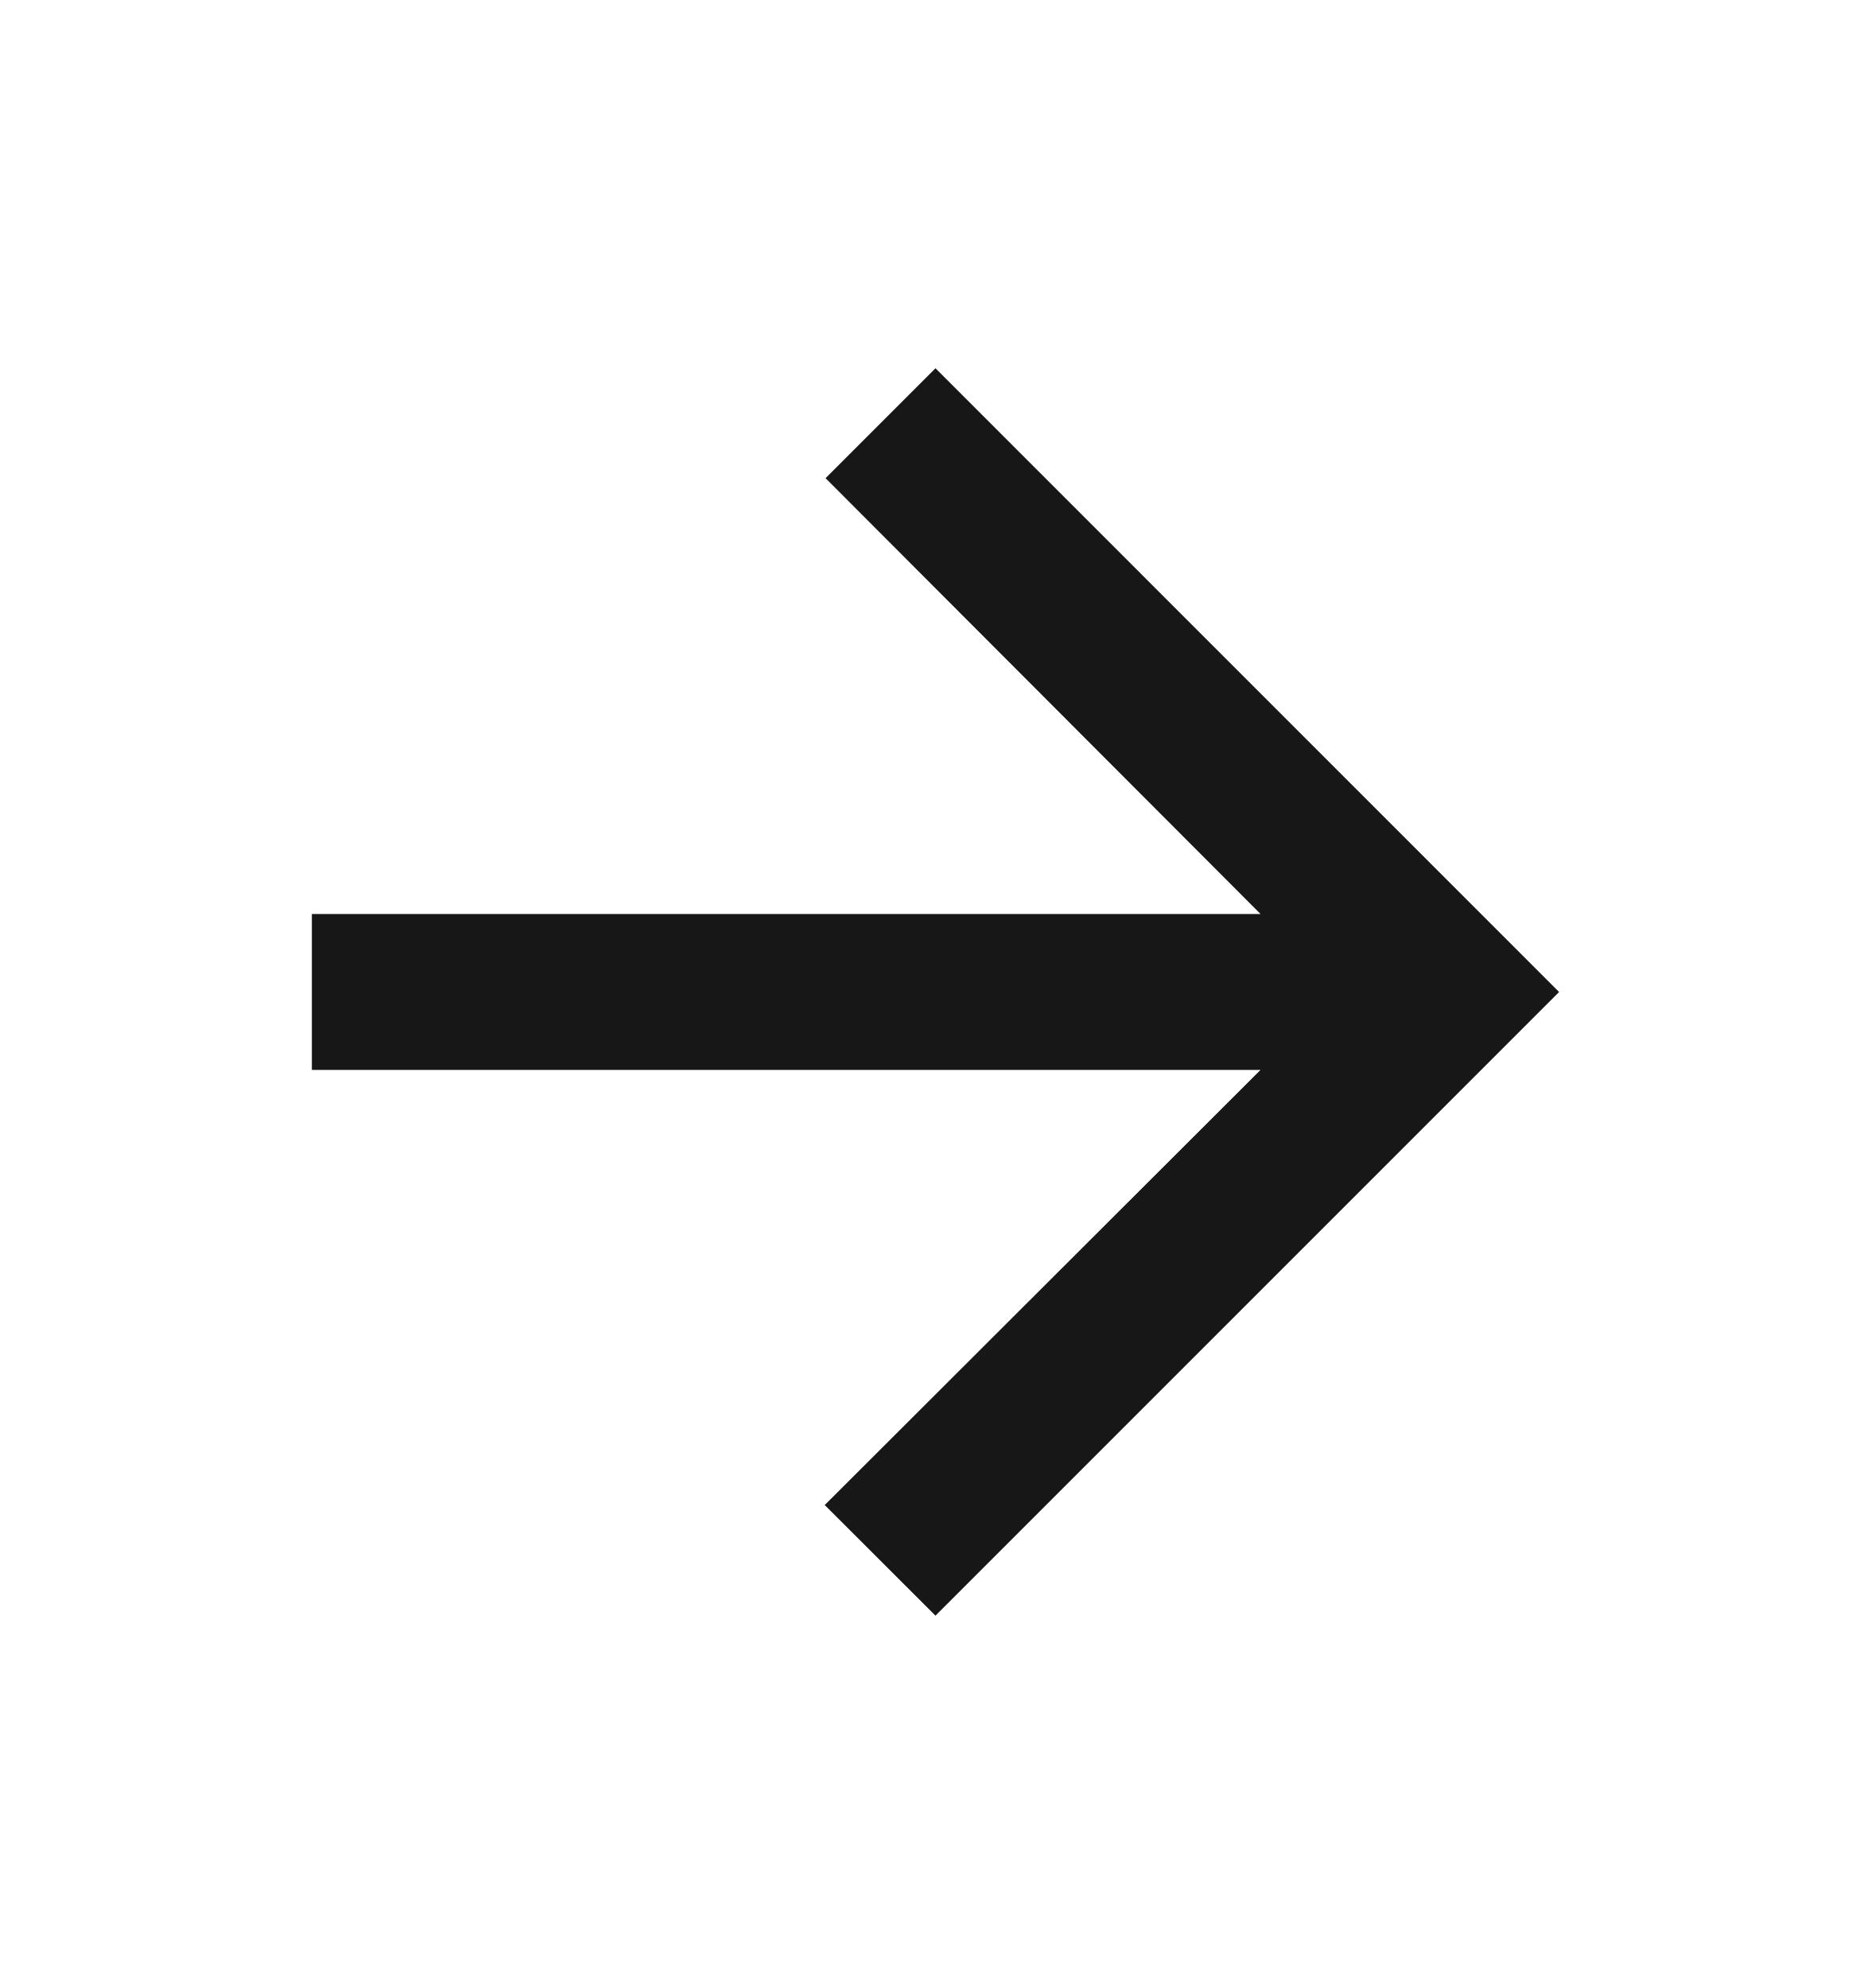
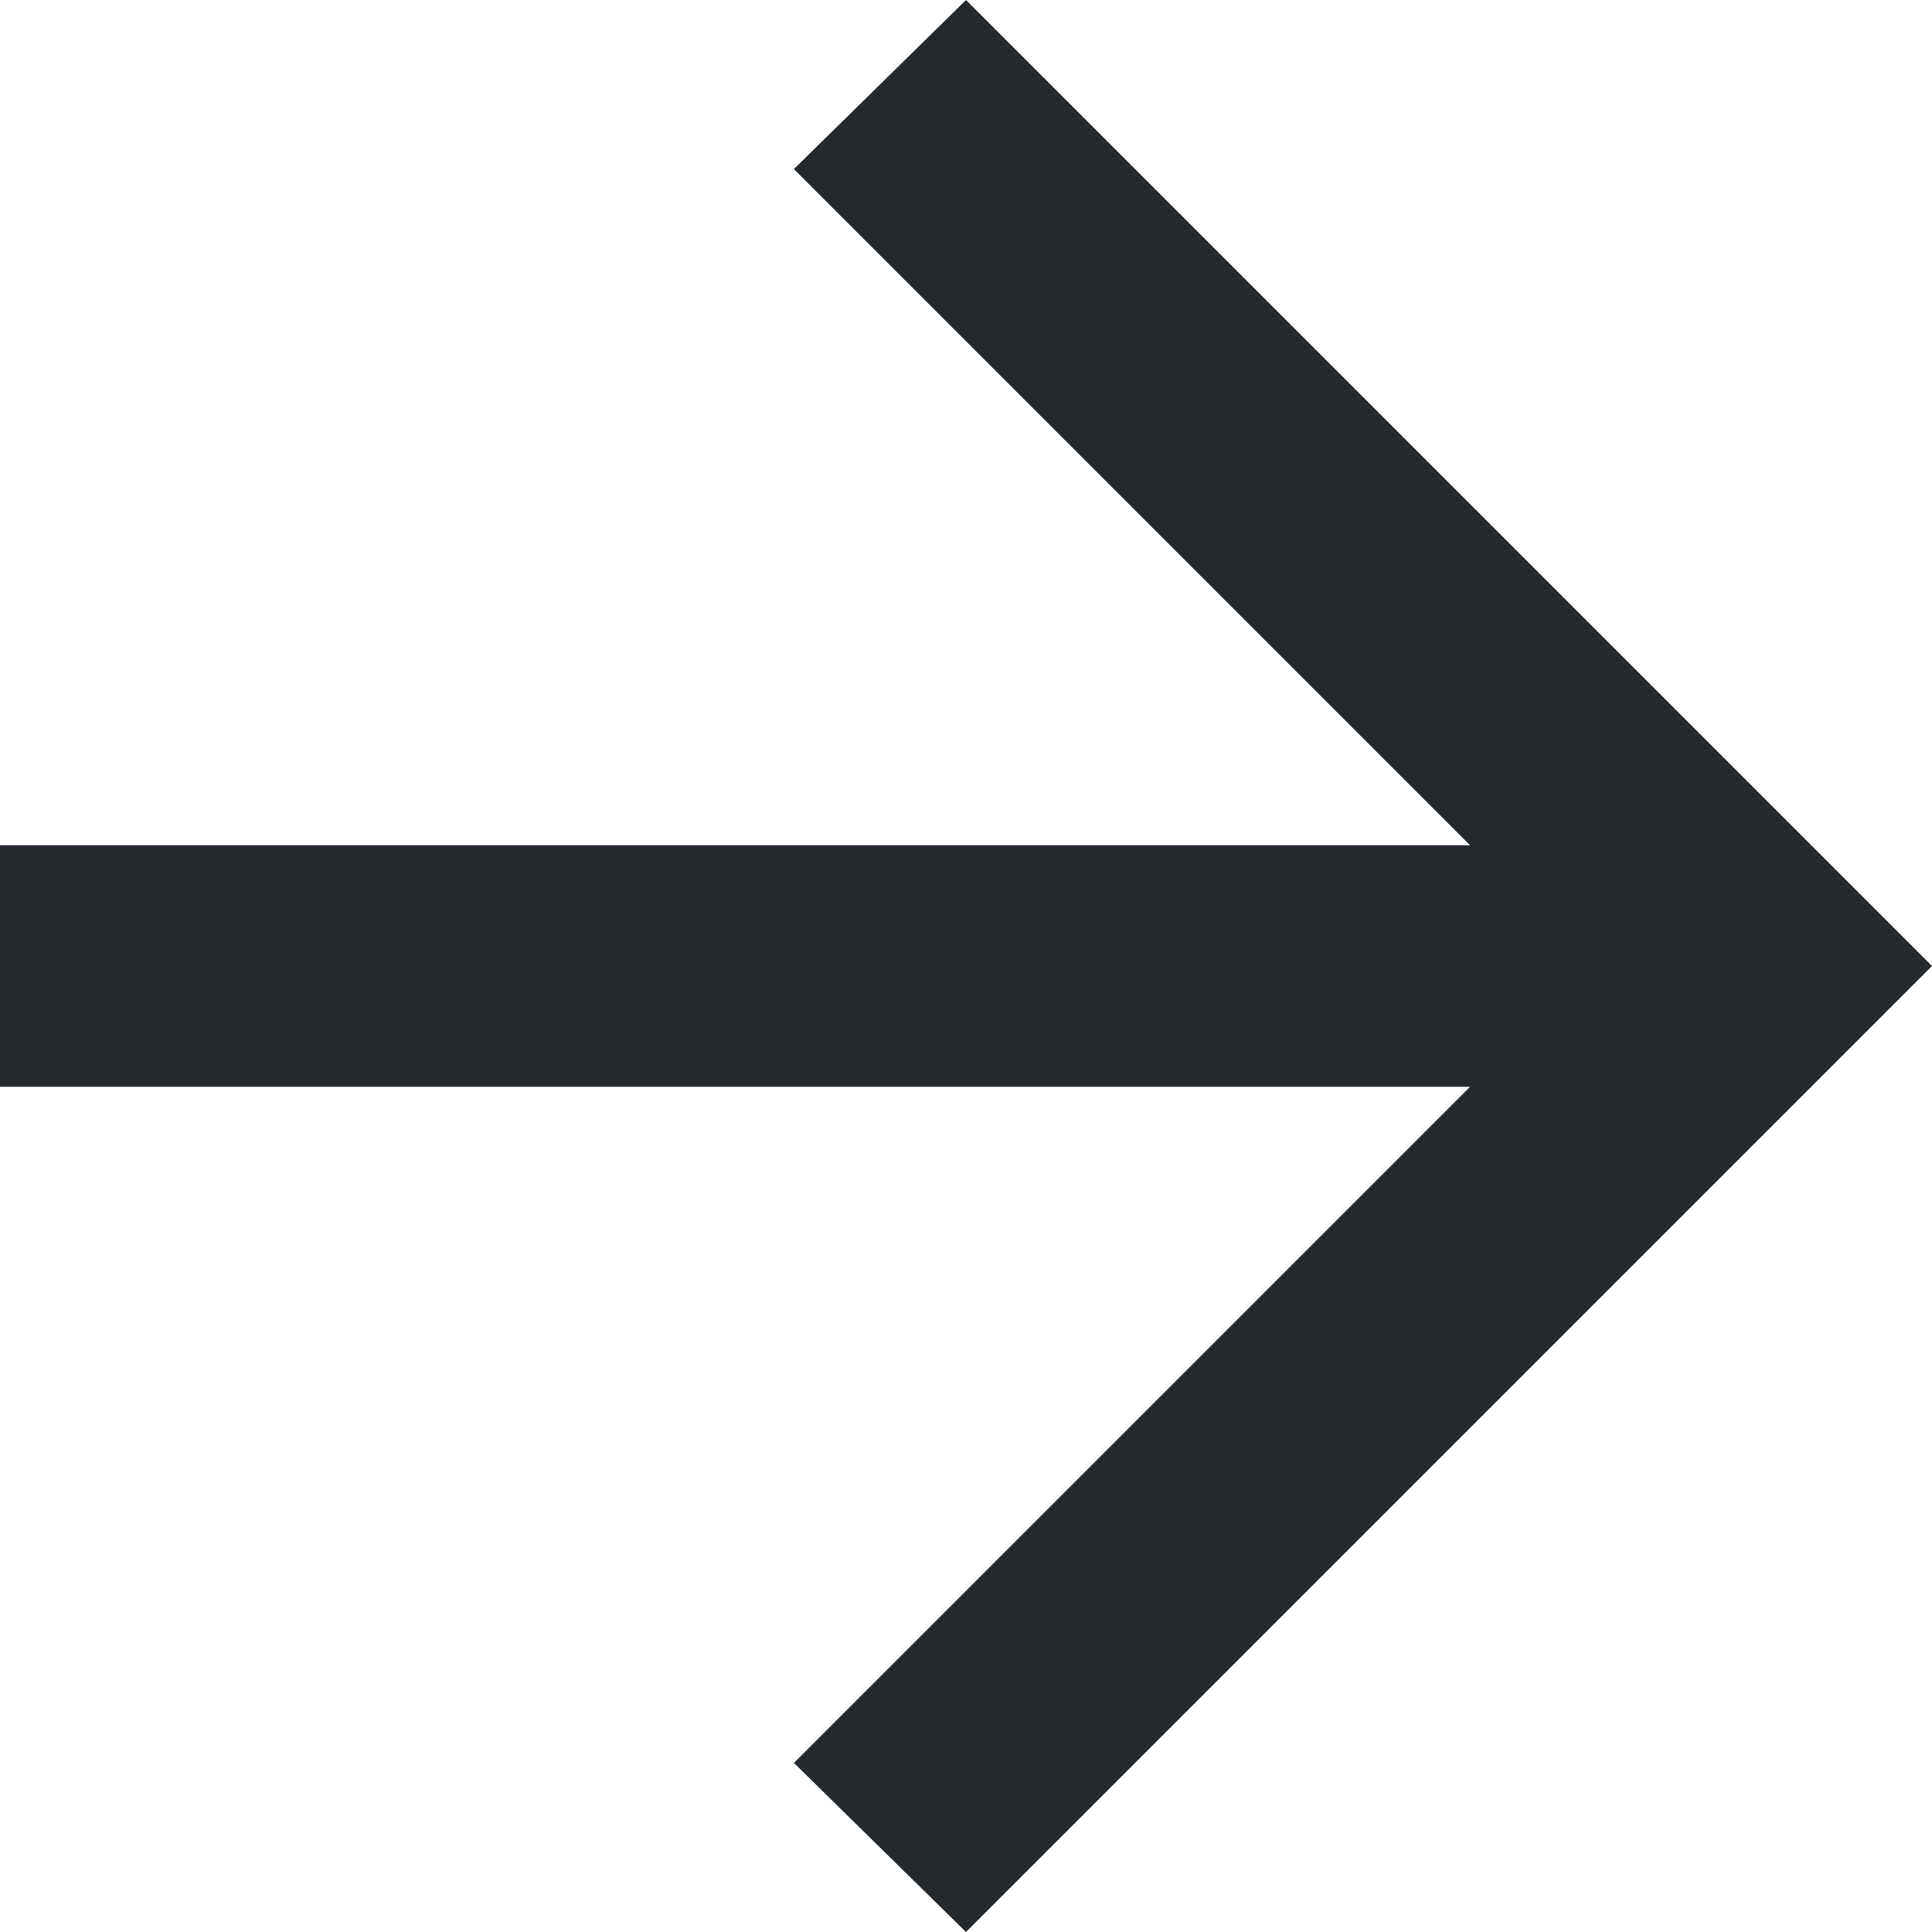
- <svg xmlns="http://www.w3.org/2000/svg" viewBox="0 0 16 17" height="17" width="16">
-   <g transform="matrix(-1 0 0 -1 16 17)">
-     <g transform="matrix(0 1 -1 0 16 -0)">
-       <path d="M13.851 8L12.911 7.06L9.184 10.78V2.667H7.851V10.78L4.13 7.053L3.184 8L8.517 13.333L13.851 8Z" fill="#171717" />
-     </g>
-   </g>
+ <svg xmlns="http://www.w3.org/2000/svg" width="14" height="14" viewBox="0 0 14 14" fill="none">
+   <path d="M10.653 7.875H0V6.125H10.653L5.753 1.225L7 0L14 7L7 14L5.753 12.775L10.653 7.875Z" fill="#24292E" />
</svg>
